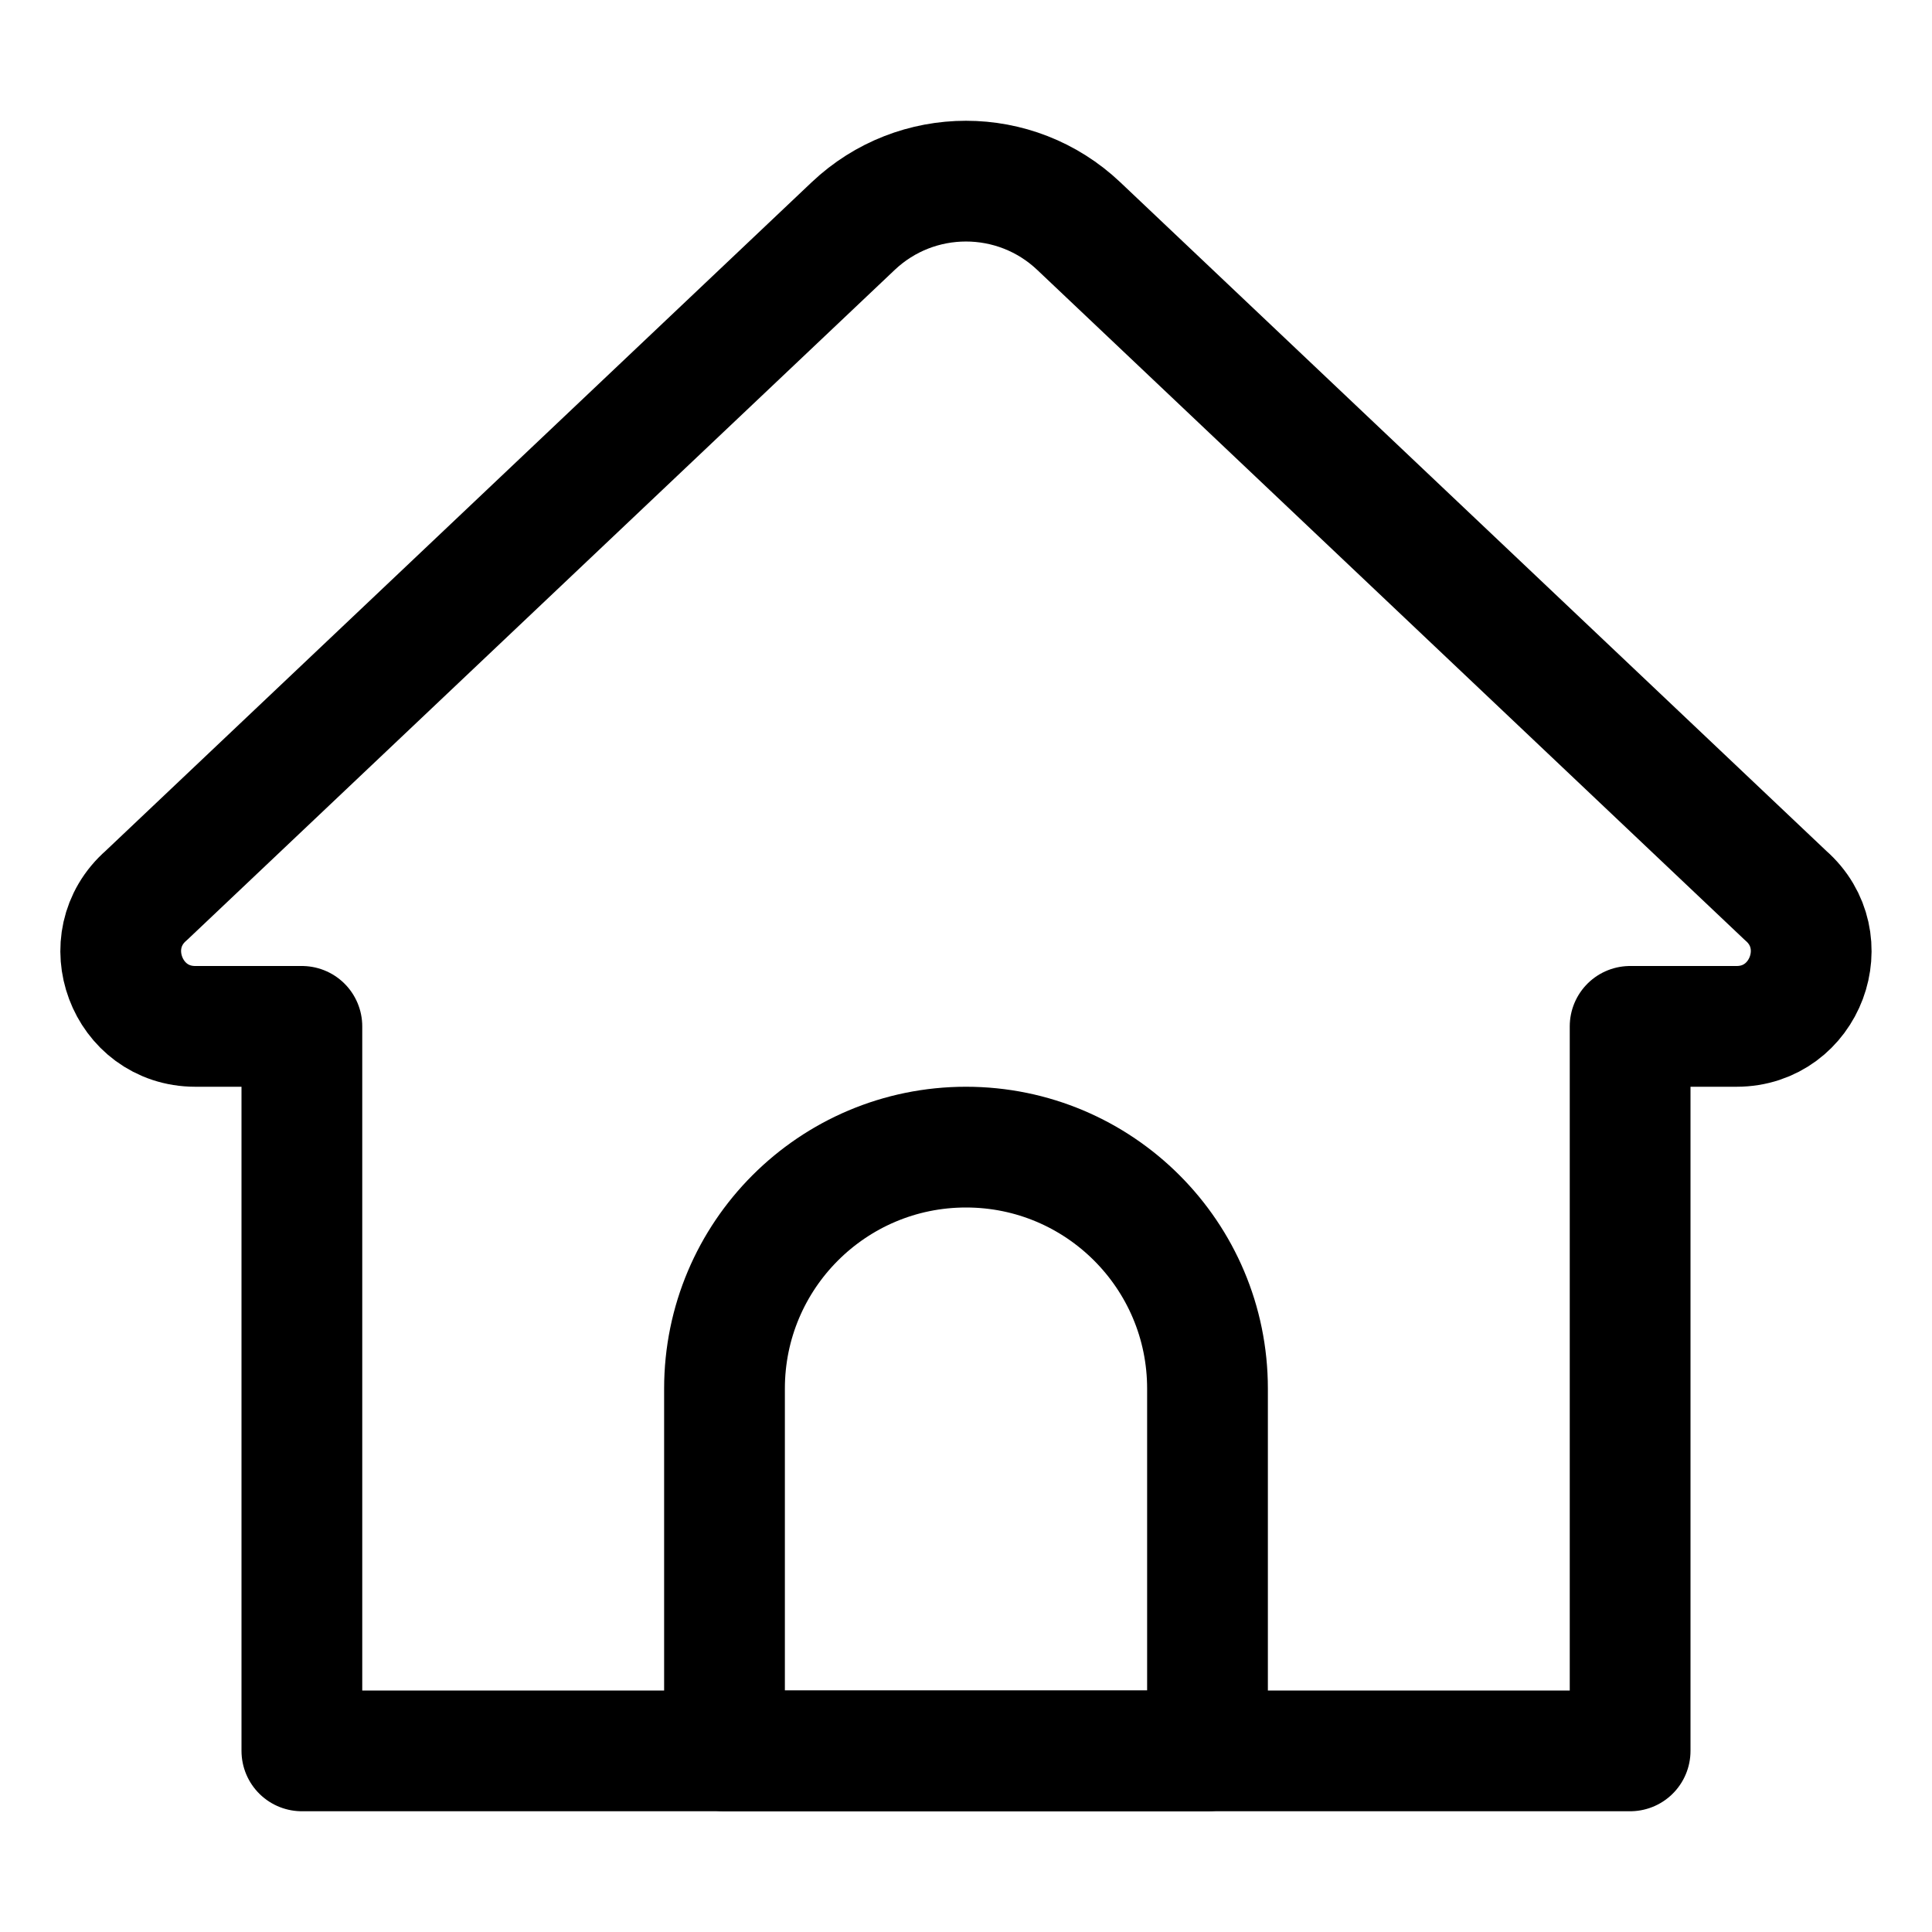
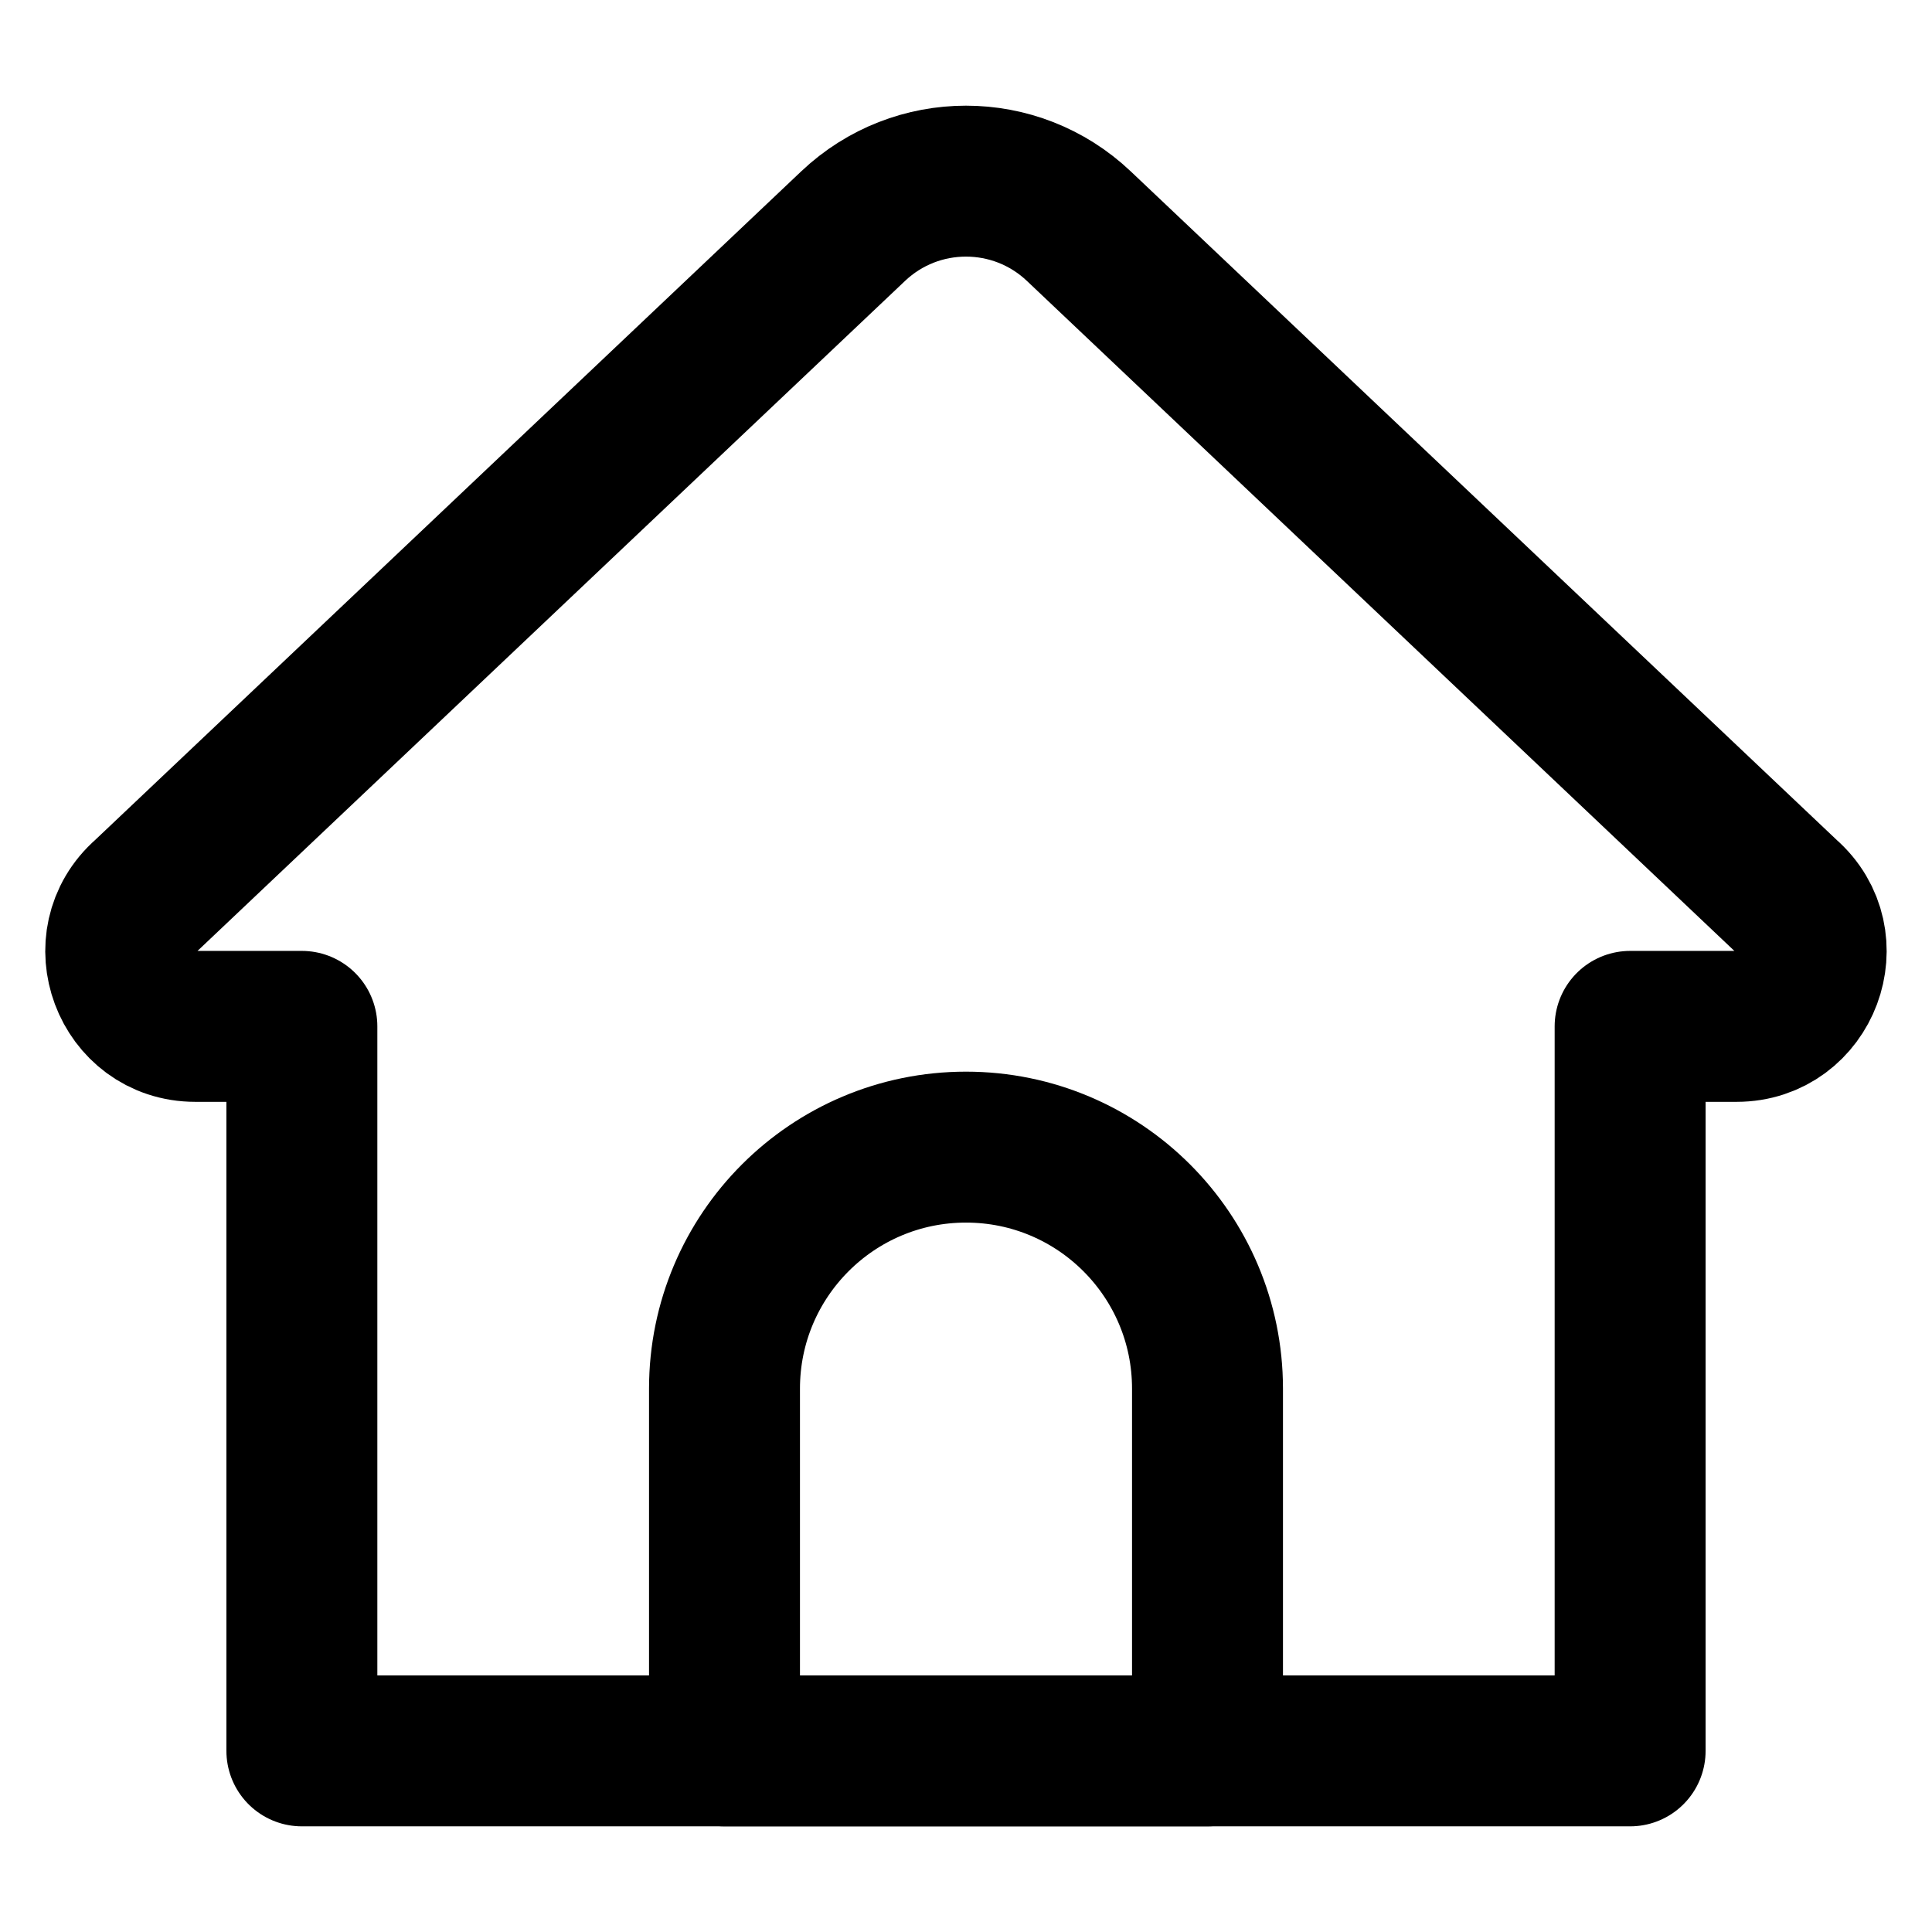
<svg xmlns="http://www.w3.org/2000/svg" enable-background="new 0 0 32 32" id="Editable-line" version="1.1" viewBox="0 0 32 32" xml:space="preserve">
-   <path d="  M27,29H5V17H3.235c-1.138,0-1.669-1.419-0.812-2.168L14.131,3.745c1.048-0.993,2.689-0.993,3.737,0l11.707,11.087  C30.433,15.58,29.902,17,28.763,17H27V29z" fill="none" id="XMLID_1_" stroke="#000000" stroke-linecap="round" stroke-linejoin="round" stroke-miterlimit="10" stroke-width="2" />
-   <path d="  M20,29h-8v-6c0-2.209,1.791-4,4-4h0c2.209,0,4,1.791,4,4V29z" fill="none" id="XMLID_2_" stroke="#000000" stroke-linecap="round" stroke-linejoin="round" stroke-miterlimit="10" stroke-width="2" />
+   <path d="  M27,29H5V17H3.235c-1.138,0-1.669-1.419-0.812-2.168L14.131,3.745c1.048-0.993,2.689-0.993,3.737,0l11.707,11.087  C30.433,15.58,29.902,17,28.763,17H27V29z" fill="none" id="XMLID_1_" stroke="#000000" stroke-linecap="round" stroke-linejoin="round" stroke-miterlimit="10" stroke-width="2.5" />
+   <path d="  M20,29h-8v-6c0-2.209,1.791-4,4-4h0c2.209,0,4,1.791,4,4V29z" fill="none" id="XMLID_2_" stroke="#000000" stroke-linecap="round" stroke-linejoin="round" stroke-miterlimit="10" stroke-width="2.5" />
</svg>
